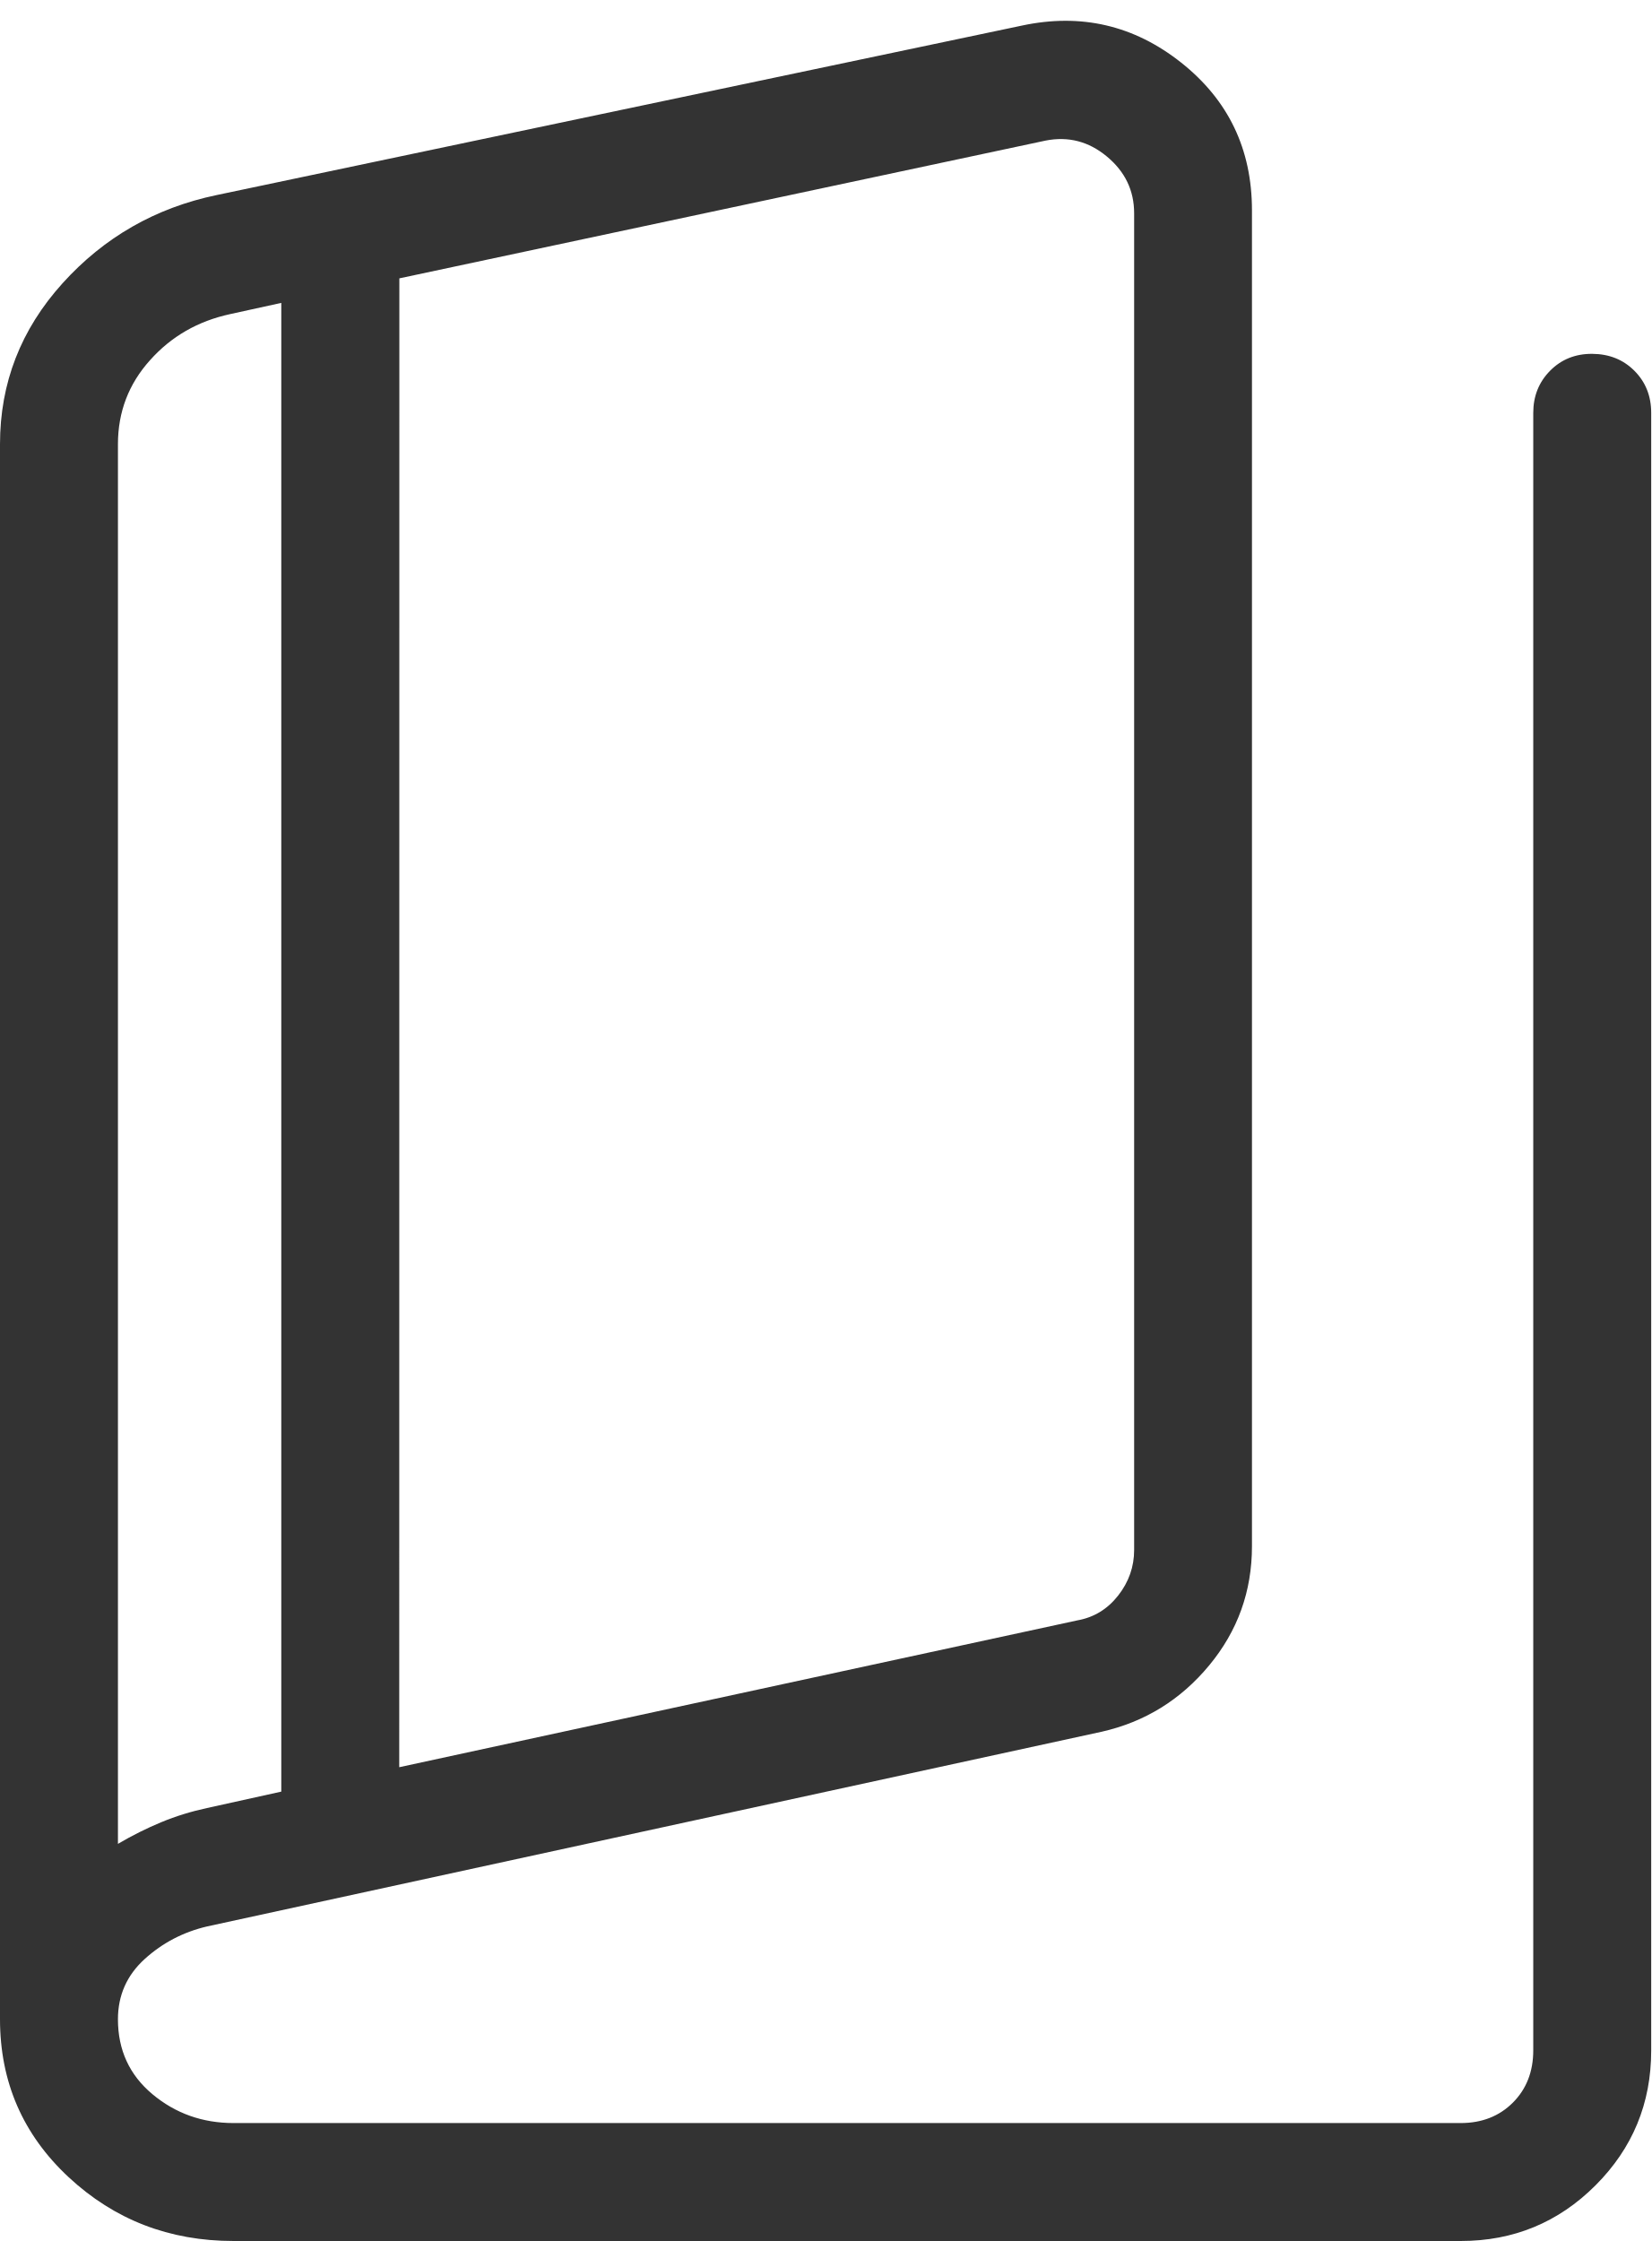
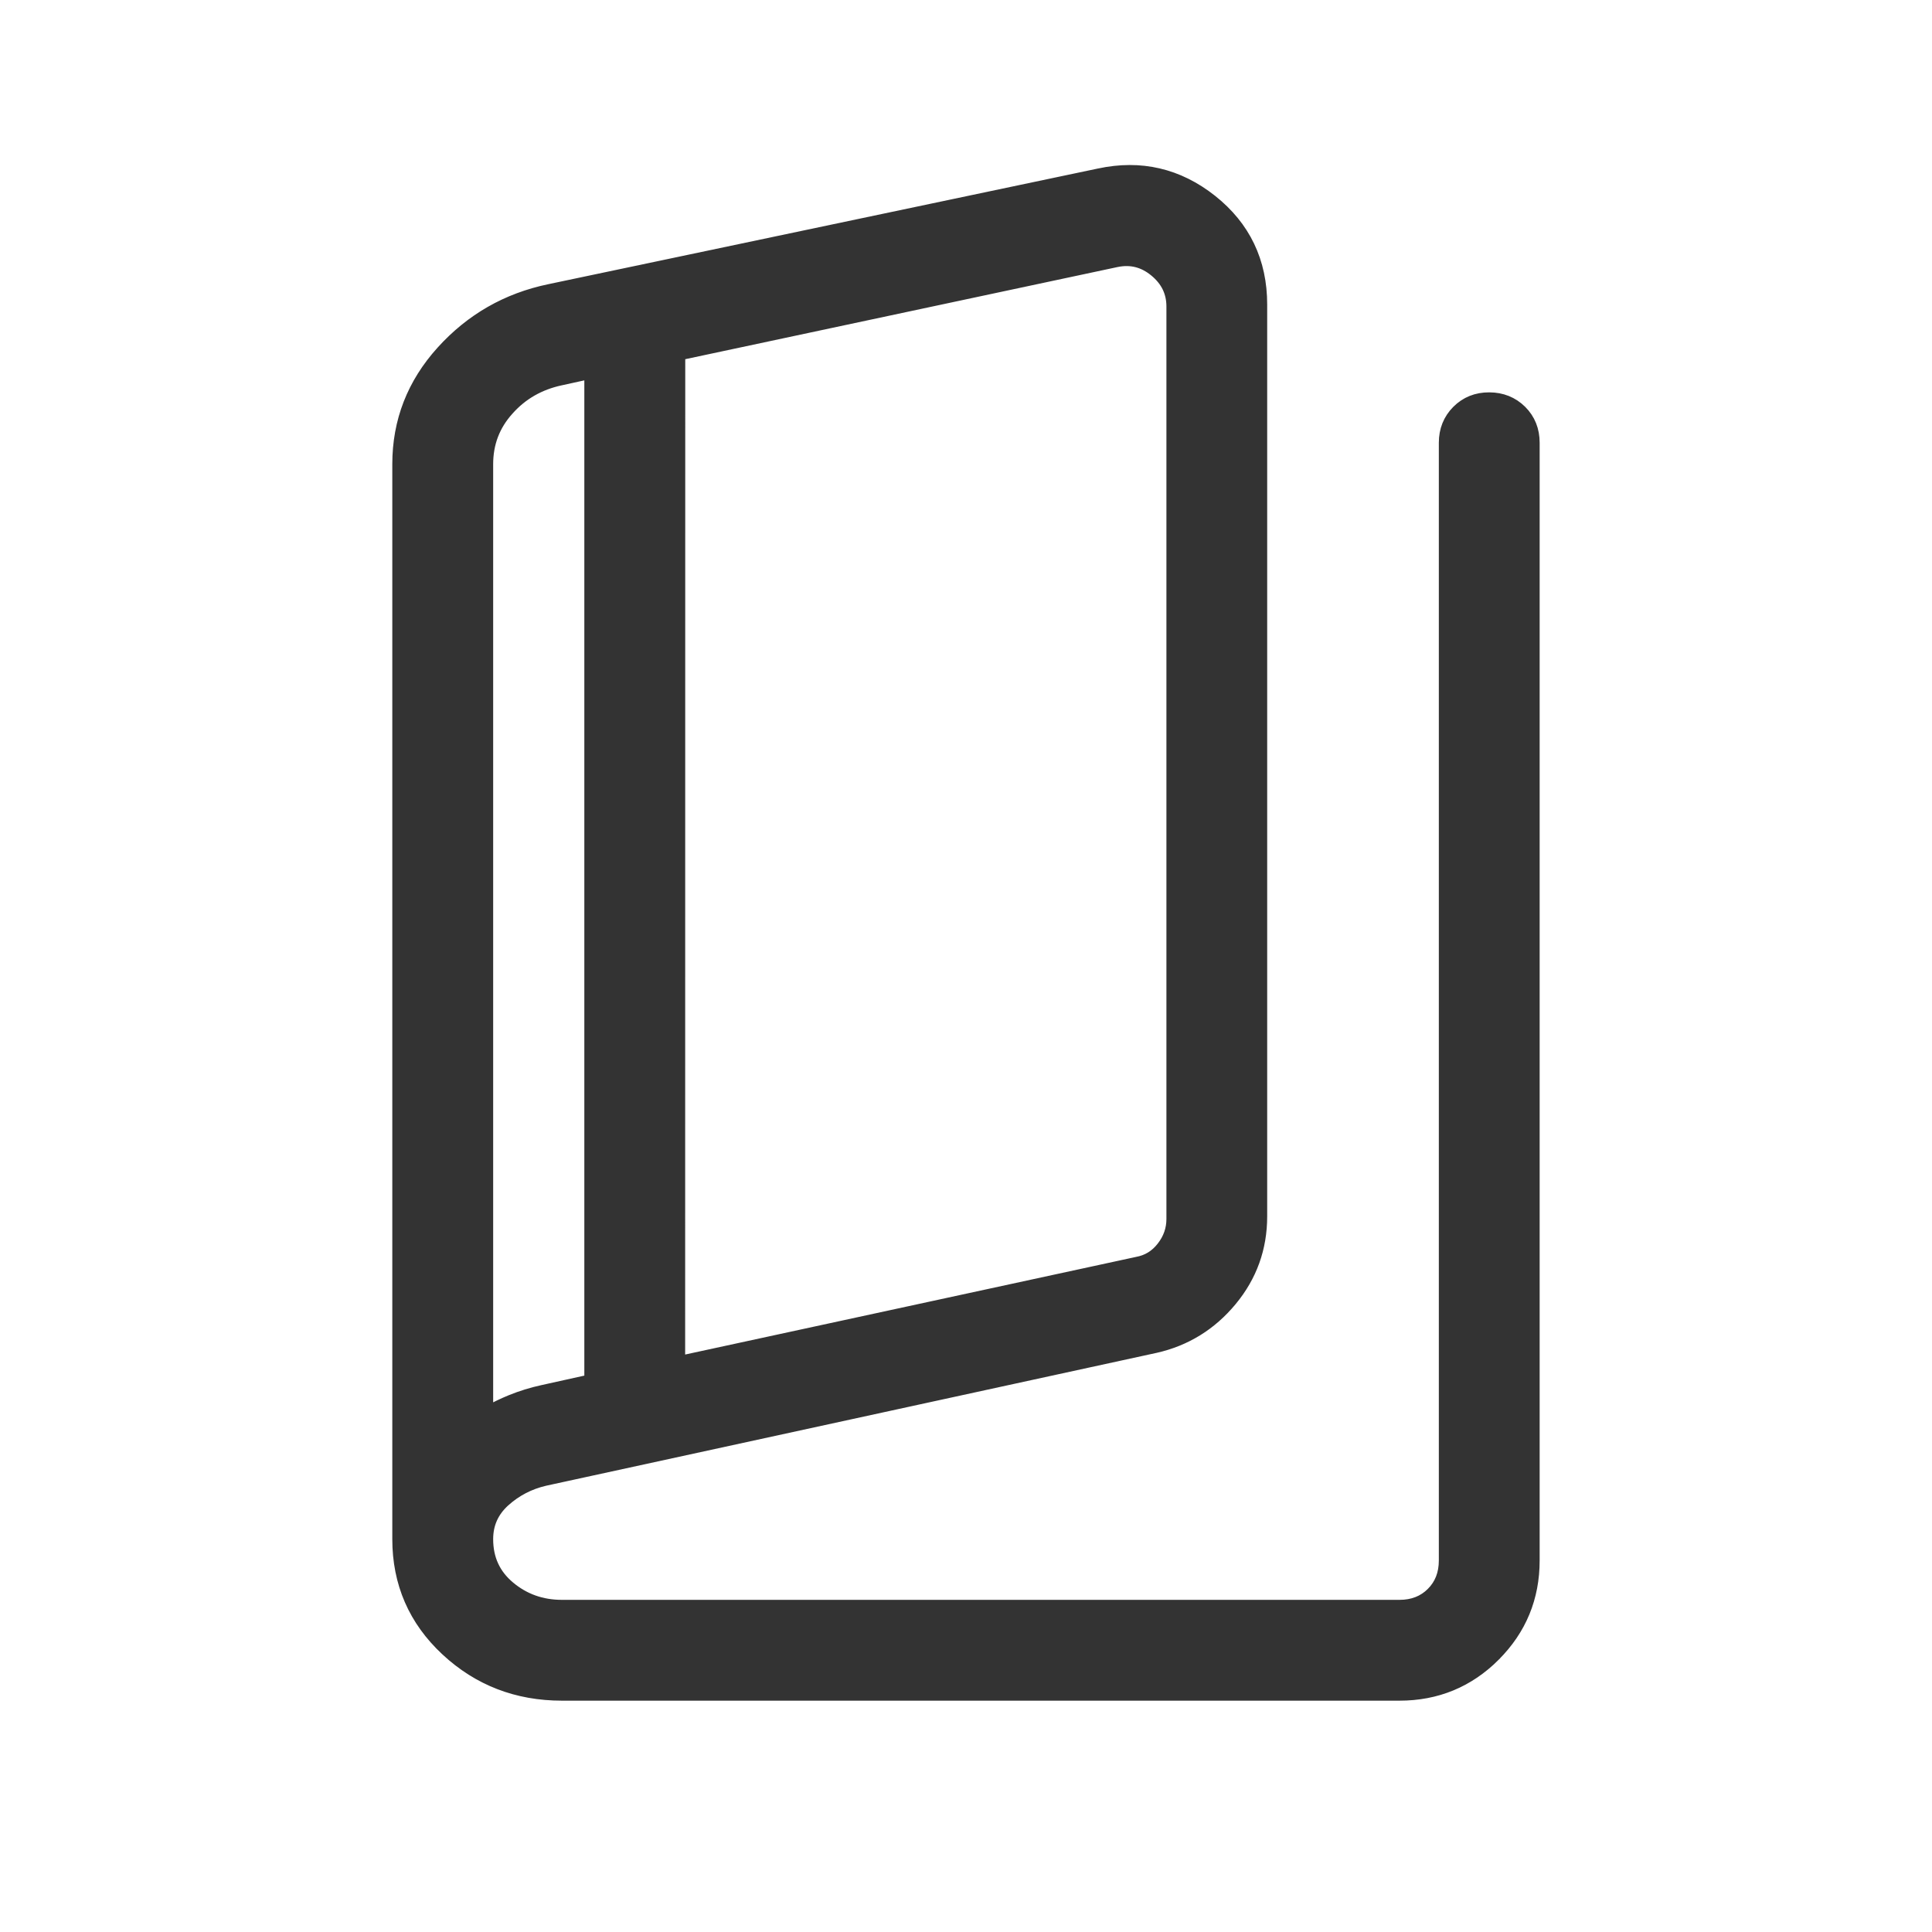
- <svg xmlns="http://www.w3.org/2000/svg" width="14" height="19" viewBox="0 0 14 19" fill="none">
-   <path d="M1.98 19C1.436 19 0.97 18.82 0.582 18.459C0.194 18.098 0 17.651 0 17.119V3.766C0 3.247 0.177 2.793 0.53 2.402C0.883 2.011 1.319 1.762 1.836 1.654L8.664 0.217C9.165 0.11 9.615 0.214 10.015 0.531C10.415 0.848 10.615 1.265 10.615 1.783V13.11C10.615 13.491 10.494 13.828 10.252 14.12C10.01 14.412 9.707 14.599 9.342 14.682L1.756 16.333C1.555 16.38 1.378 16.472 1.227 16.609C1.076 16.746 1 16.917 1 17.12C1 17.38 1.097 17.592 1.292 17.755C1.487 17.918 1.716 18 1.981 18H12.385C12.564 18 12.712 17.942 12.827 17.827C12.942 17.712 13 17.564 13 17.384V3.5C13 3.358 13.048 3.239 13.143 3.143C13.238 3.047 13.357 2.999 13.5 3C13.643 3.001 13.762 3.048 13.857 3.143C13.952 3.238 14 3.357 14 3.5V17.385C14 17.832 13.843 18.213 13.528 18.528C13.213 18.843 12.832 19 12.385 19H1.98ZM3.385 14.983L9.135 13.738C9.276 13.713 9.391 13.642 9.481 13.527C9.571 13.412 9.616 13.283 9.616 13.142V1.808C9.616 1.615 9.539 1.455 9.385 1.327C9.231 1.199 9.058 1.154 8.865 1.192L3.386 2.36L3.385 14.983ZM2.385 15.19V2.568L1.952 2.663C1.679 2.722 1.452 2.852 1.272 3.054C1.091 3.255 1 3.493 1 3.766V15.633C1.122 15.561 1.245 15.5 1.368 15.449C1.491 15.398 1.621 15.358 1.756 15.329L2.385 15.19Z" fill="#333333" />
+ <svg xmlns="http://www.w3.org/2000/svg" width="38" height="38" viewBox="0 0 38 38" fill="none">
+   <path d="M8.77 32.467L8.77 32.467C9.403 33.056 10.166 33.35 11.052 33.35H27.526C28.261 33.35 28.89 33.09 29.407 32.574L29.407 32.573C29.924 32.055 30.183 31.427 30.183 30.693V8.708C30.183 8.457 30.098 8.242 29.927 8.072C29.756 7.903 29.542 7.818 29.292 7.817C29.041 7.816 28.826 7.901 28.655 8.073C28.485 8.244 28.4 8.459 28.4 8.708V30.691C28.4 30.953 28.317 31.16 28.155 31.322C27.993 31.484 27.786 31.567 27.526 31.567H11.053C10.656 31.567 10.316 31.445 10.026 31.202C9.741 30.963 9.6 30.656 9.6 30.273C9.6 29.98 9.708 29.737 9.926 29.538C10.153 29.333 10.417 29.195 10.719 29.125C10.719 29.125 10.719 29.125 10.719 29.125L22.729 26.511L22.73 26.511C23.329 26.375 23.829 26.066 24.226 25.587C24.624 25.107 24.824 24.551 24.824 23.924V5.99C24.824 5.14 24.493 4.45 23.836 3.929C23.179 3.409 22.435 3.236 21.614 3.413C21.614 3.413 21.614 3.413 21.613 3.413L10.803 5.688C9.963 5.863 9.255 6.269 8.682 6.903C8.106 7.539 7.816 8.283 7.816 9.13V30.272C7.816 31.142 8.135 31.876 8.77 32.467ZM22.363 24.82L22.363 24.82L22.359 24.821L13.376 26.766L13.378 6.984L21.972 5.152C21.972 5.152 21.973 5.152 21.973 5.152C22.247 5.098 22.491 5.161 22.712 5.345C22.934 5.529 23.042 5.755 23.042 6.029V23.975C23.042 24.176 22.979 24.357 22.849 24.523C22.721 24.687 22.56 24.785 22.363 24.82ZM9.6 27.747V9.13C9.6 8.721 9.734 8.369 10.005 8.069L10.005 8.069C10.275 7.765 10.615 7.57 11.028 7.481L11.029 7.481L11.593 7.357V27.137L10.676 27.34C10.675 27.34 10.675 27.34 10.675 27.34C10.456 27.388 10.245 27.453 10.044 27.535C9.895 27.596 9.747 27.667 9.6 27.747Z" fill="#333333" stroke="#333333" stroke-width="0.2" />
</svg>
